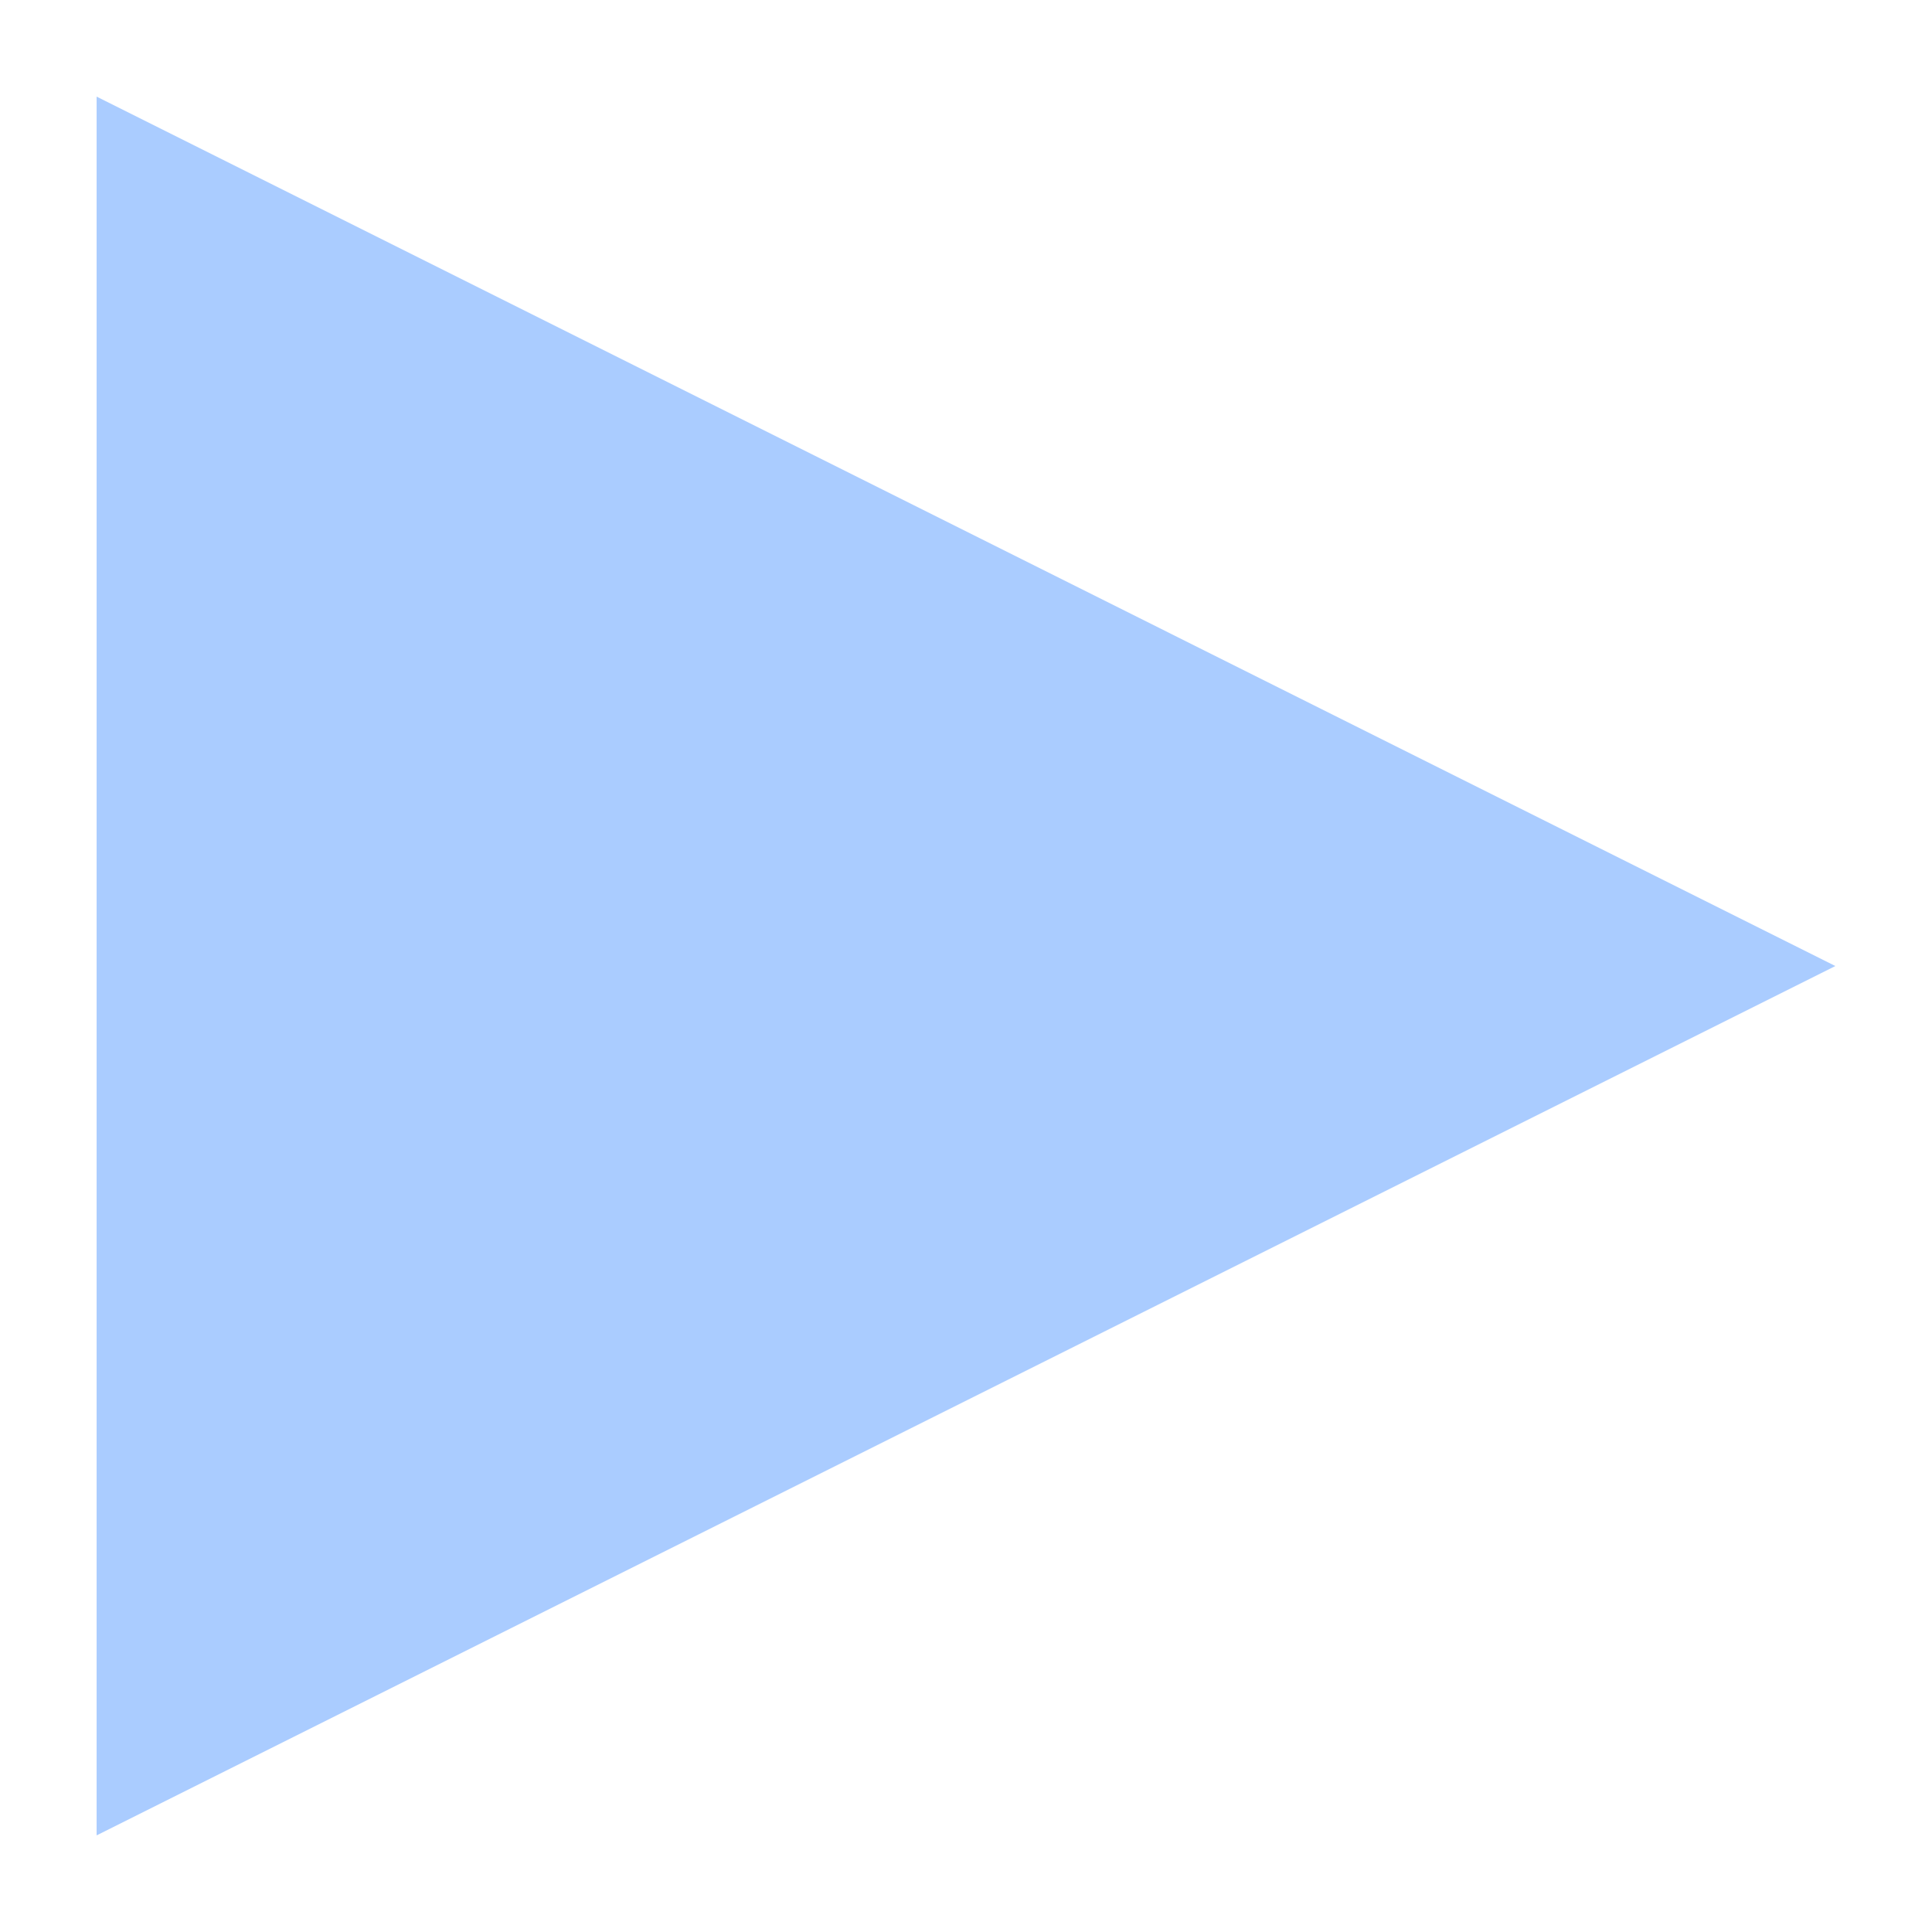
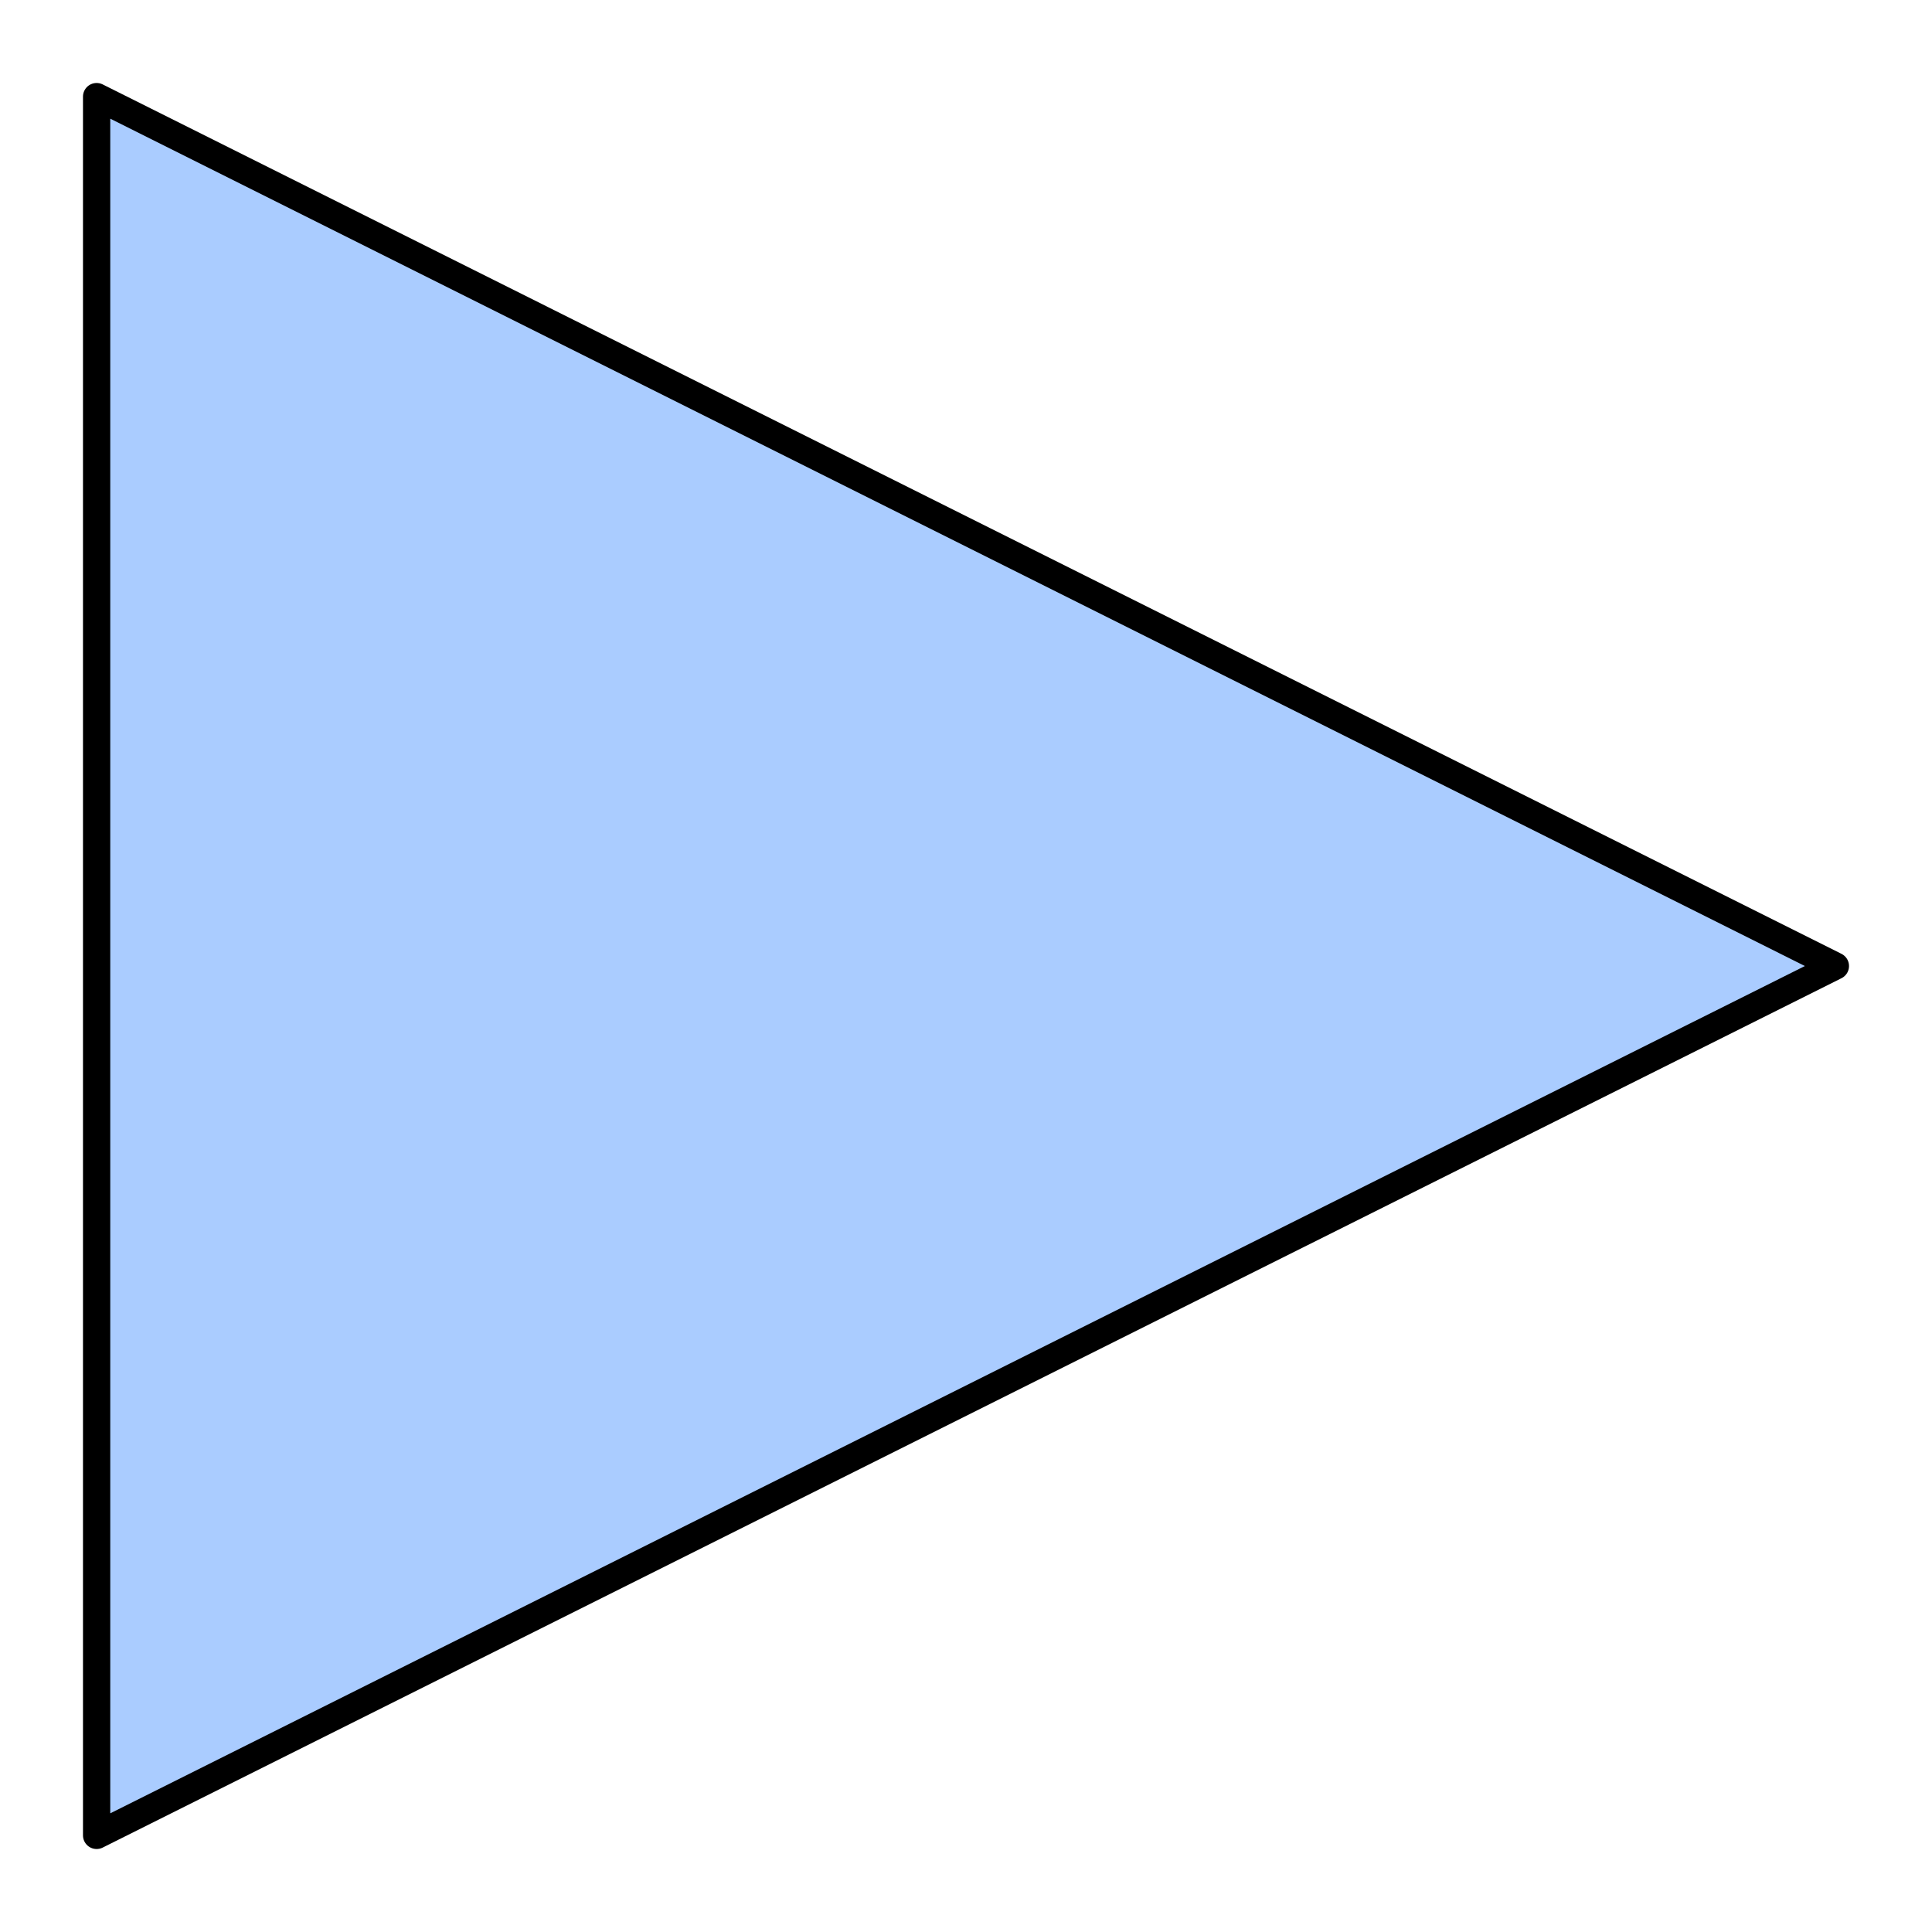
<svg xmlns="http://www.w3.org/2000/svg" width="35.433" height="35.433" id="svg2" version="1.0">
  <defs id="defs4">
    </defs>
  <g id="layer1">
-     <path style="opacity:1;fill:#aaccff;fill-opacity:1;stroke:none;stroke-width:1.042;stroke-linecap:butt;stroke-linejoin:round;stroke-miterlimit:4;stroke-dasharray:8.336, 4.168;stroke-dashoffset:0;stroke-opacity:1" d="M 1.772,1.772 L 1.772,33.661 L 33.661,17.717 L 1.772,1.772 z" id="path2383" />
+     <path style="opacity:1;fill:#aaccff;fill-opacity:1;stroke:#000000;stroke-width:0.5;stroke-linecap:butt;stroke-linejoin:round;stroke-miterlimit:4;stroke-dasharray:none;stroke-dashoffset:0;stroke-opacity:1" d="M 1.772,1.772 L 1.772,33.661 L 33.661,17.717 L 1.772,1.772 z" id="path2383" />
  </g>
</svg>
